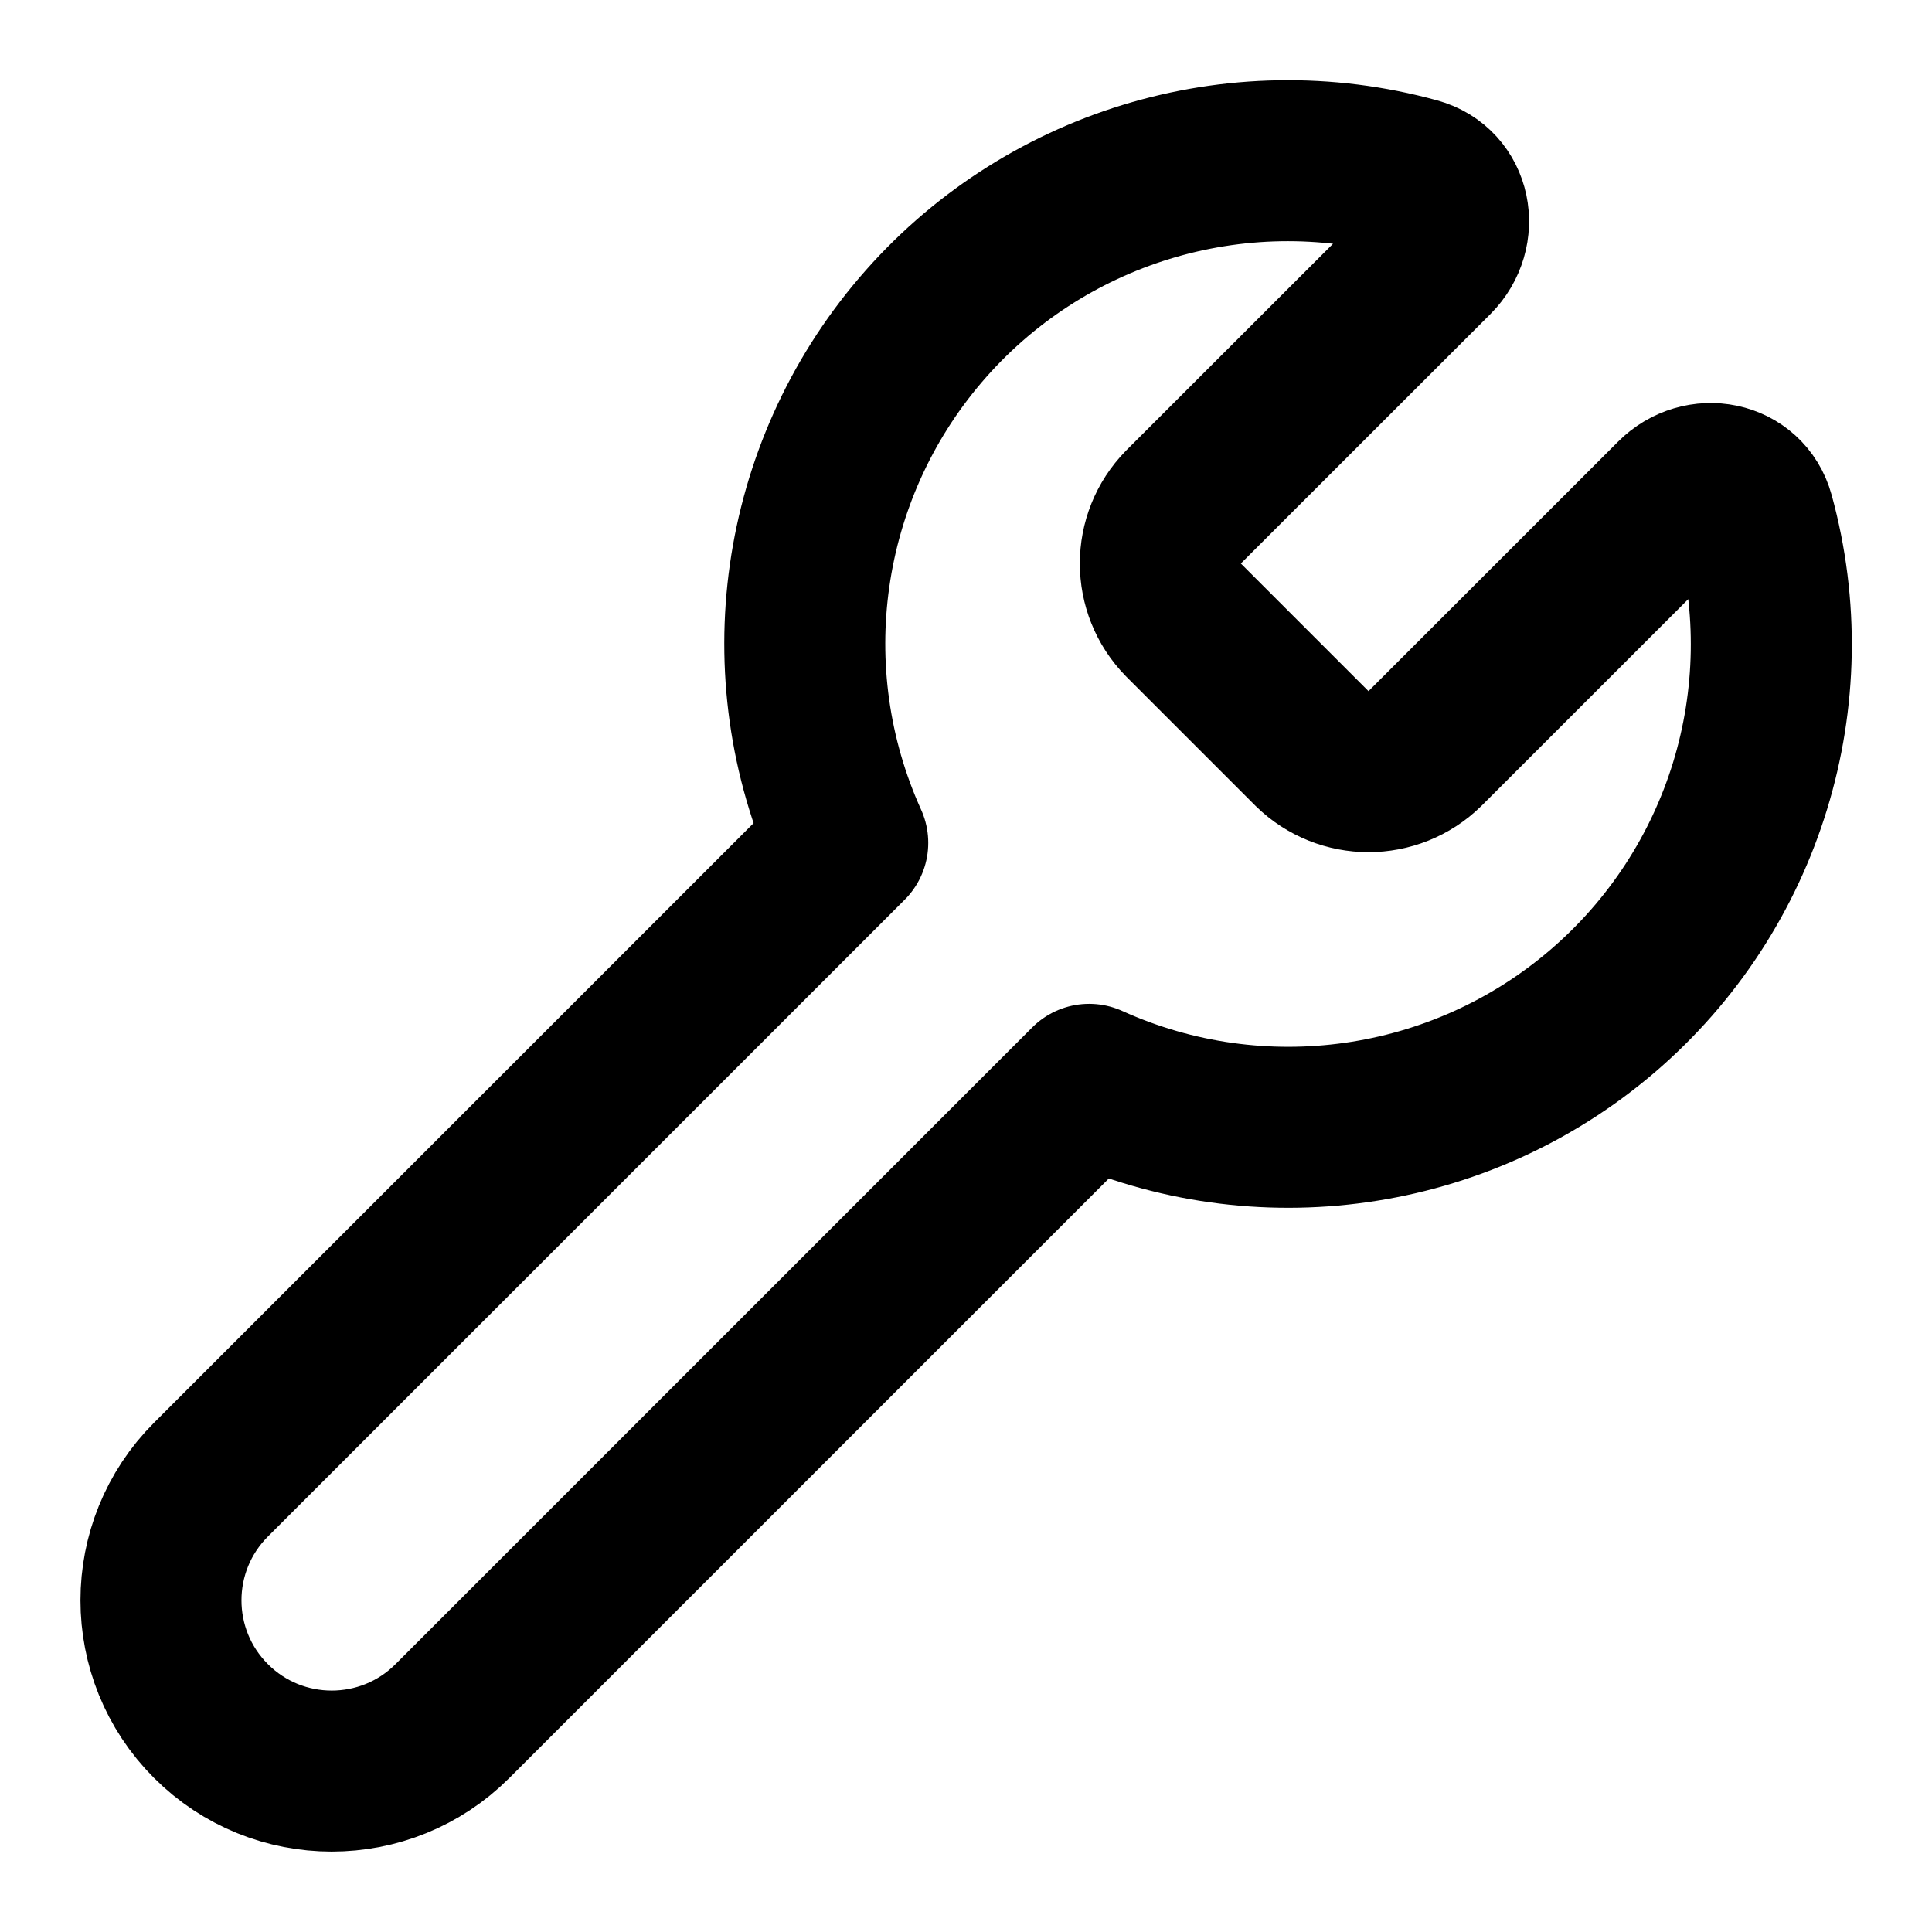
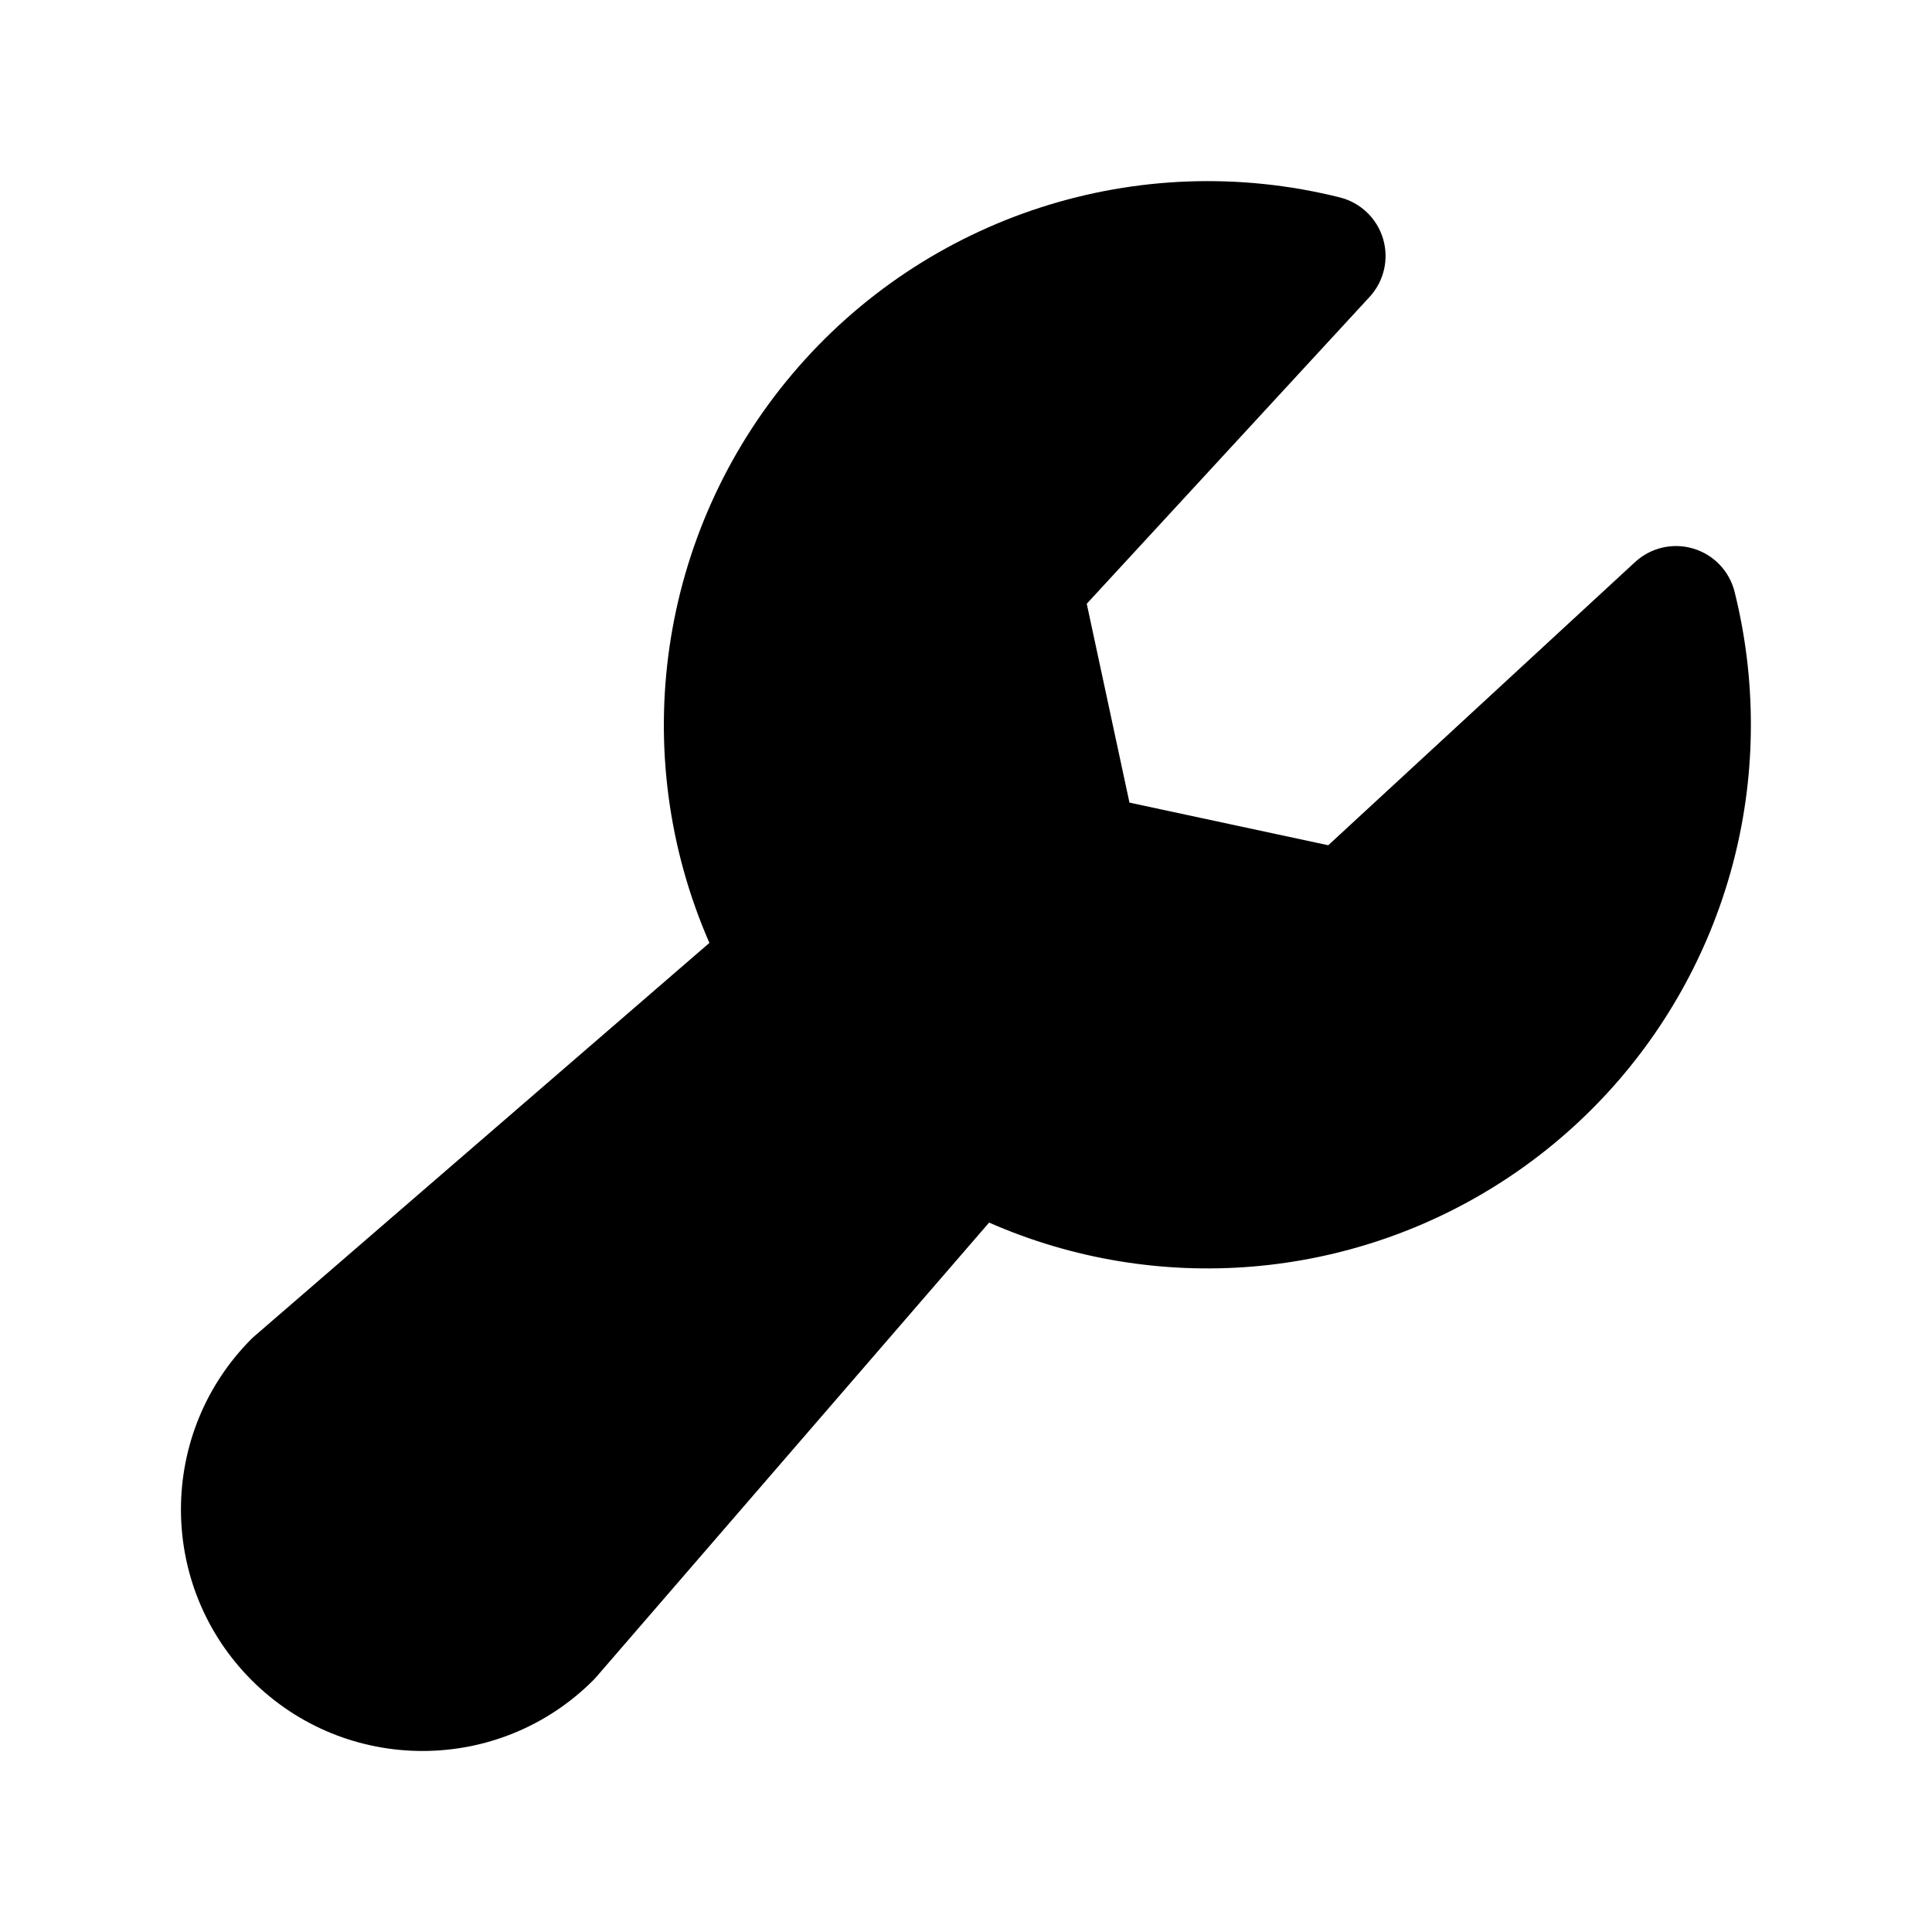
- <svg xmlns="http://www.w3.org/2000/svg" class="lucide lucide-wrench" width="24" height="24" viewBox="0 0 24 24" fill="none" stroke="currentColor" stroke-width="2" stroke-linecap="round" stroke-linejoin="round">
-   <path d="M14.7 6.3a1 1 0 0 0 0 1.4l1.6 1.6a1 1 0 0 0 1.4 0l3.106-3.105c.32-.322.863-.22.983.218a6 6 0 0 1-8.259 7.057l-7.91 7.91a1 1 0 0 1-2.999-3l7.91-7.91a6 6 0 0 1 7.057-8.259c.438.12.54.662.219.984z" />
+ <svg xmlns="http://www.w3.org/2000/svg" viewBox="0 0 256 256" fill="currentColor">
+   <path d="M232,96a72,72,0,0,1-100.94,66L79,222.22c-.12.14-.26.29-.39.42a32,32,0,0,1-45.26-45.26c.14-.13.28-.27.43-.39L94,124.94a72.07,72.07,0,0,1,83.54-98.78,8,8,0,0,1,3.93,13.19L144,80l5.66,26.35L176,112l40.65-37.52a8,8,0,0,1,13.19,3.93A72.6,72.6,0,0,1,232,96Z" />
</svg>
